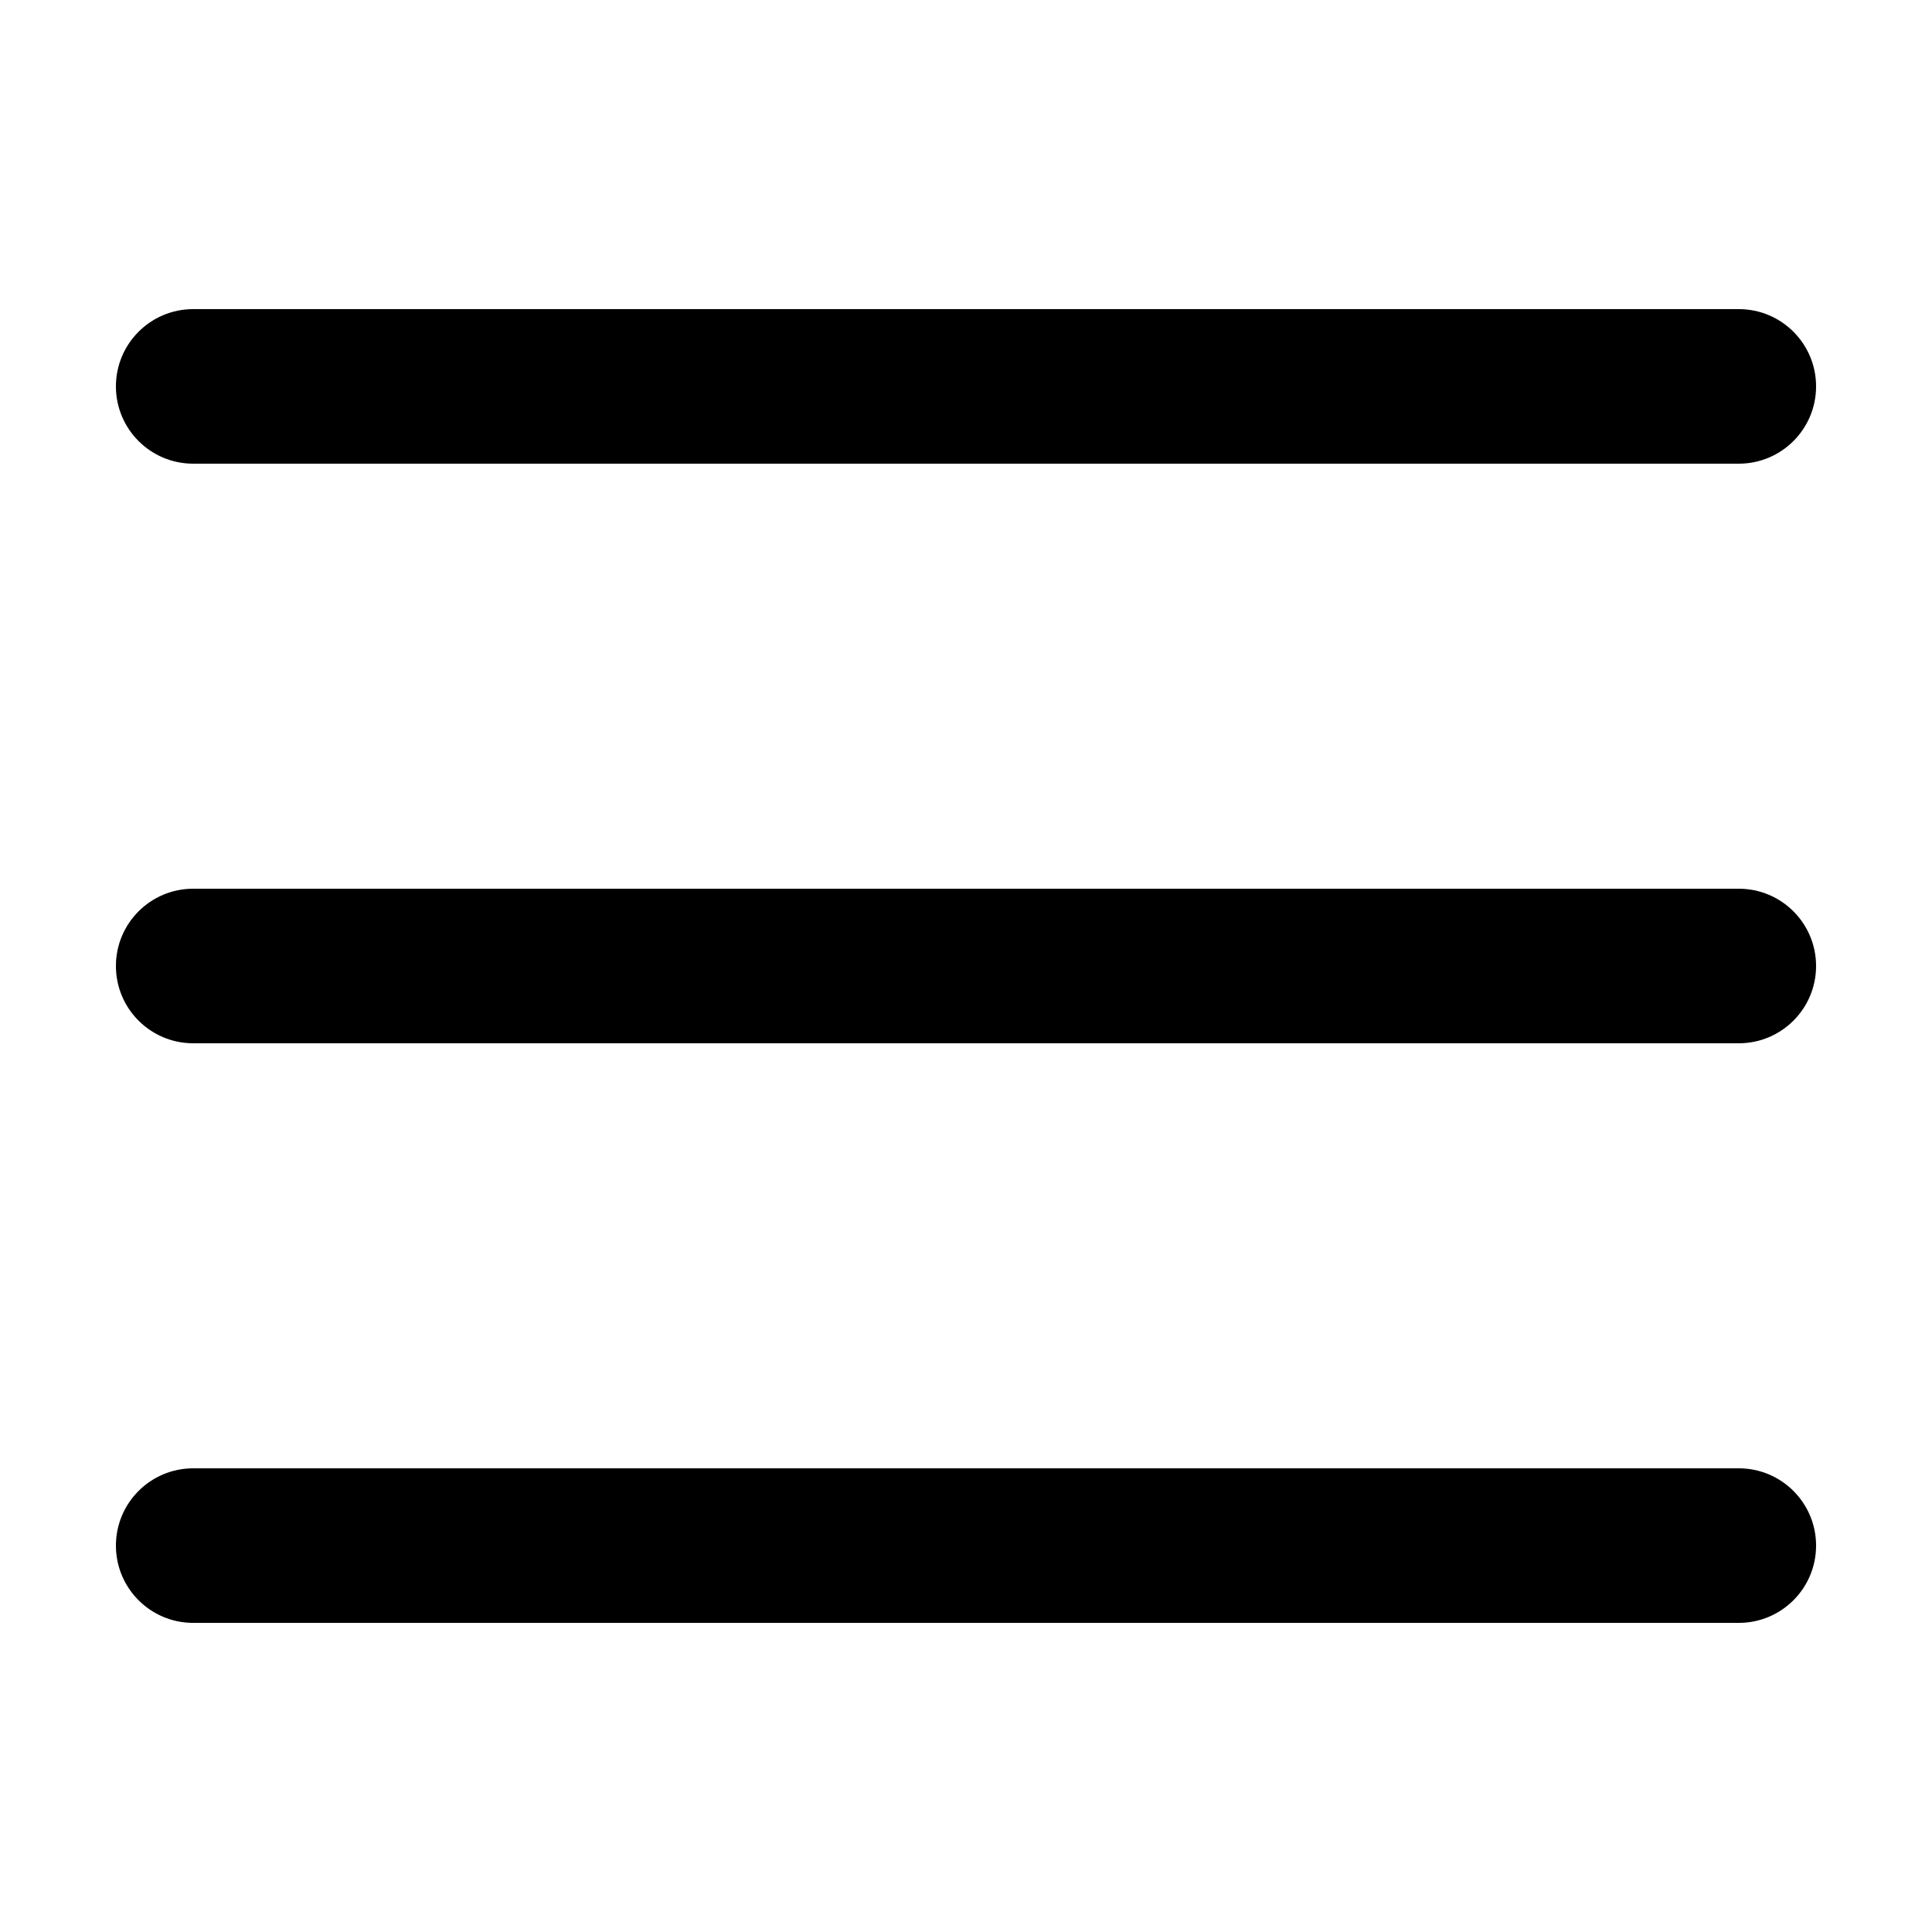
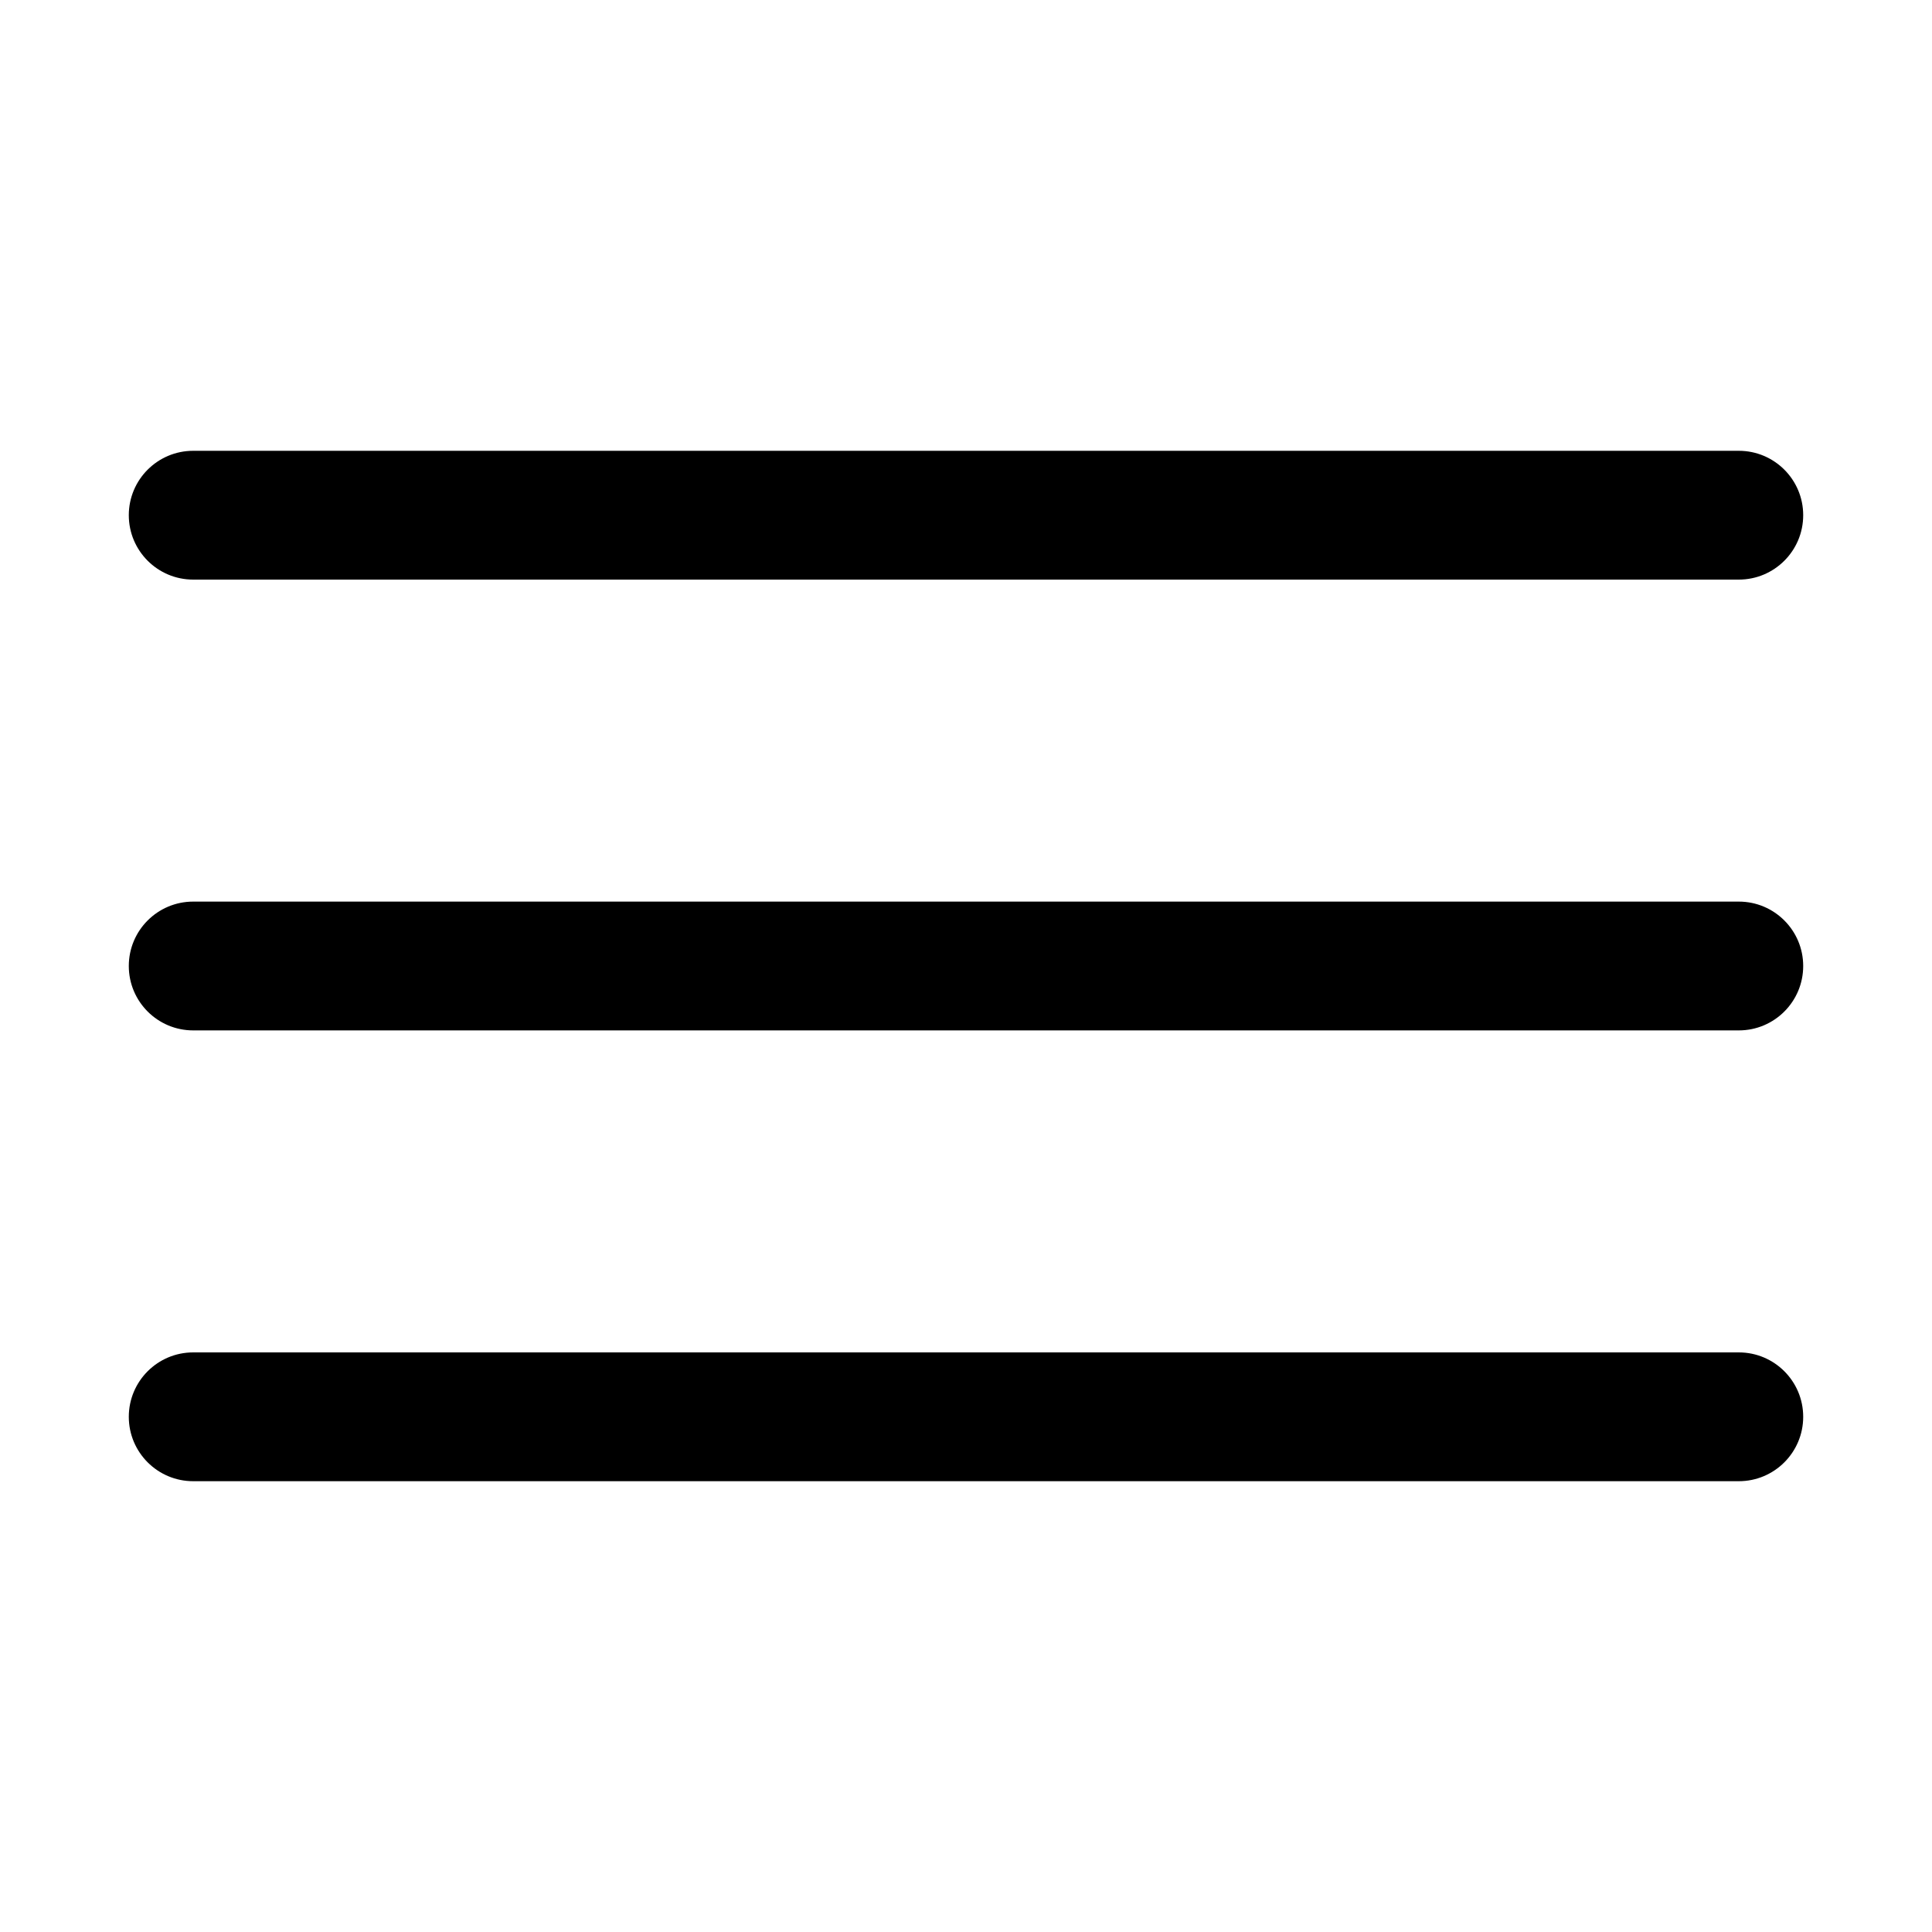
- <svg xmlns="http://www.w3.org/2000/svg" viewBox="0 0 50 50" width="100px" height="100px">
-   <path d="M 5 8 A 2 2 0 1 0 5 12 L 45 12 A 2 2 0 1 0 45 8 L 5 8 z M 5 23 A 2 2 0 1 0 5 27 L 45 27 A 2 2 0 1 0 45 23 L 5 23 z M 5 38 A 2 2 0 1 0 5 42 L 45 42 A 2 2 0 1 0 45 38 L 5 38 z" />
+ <svg xmlns="http://www.w3.org/2000/svg" viewBox="0 0 30 30" width="60px" height="60px">
+   <path d="M 3 7 A 1 1 0 1 0 3 9 L 27 9 A 1 1 0 1 0 27 7 L 3 7 z M 3 14 A 1 1 0 1 0 3 16 L 27 16 A 1 1 0 1 0 27 14 L 3 14 z M 3 21 A 1 1 0 1 0 3 23 L 27 23 A 1 1 0 1 0 27 21 L 3 21 z" />
</svg>
